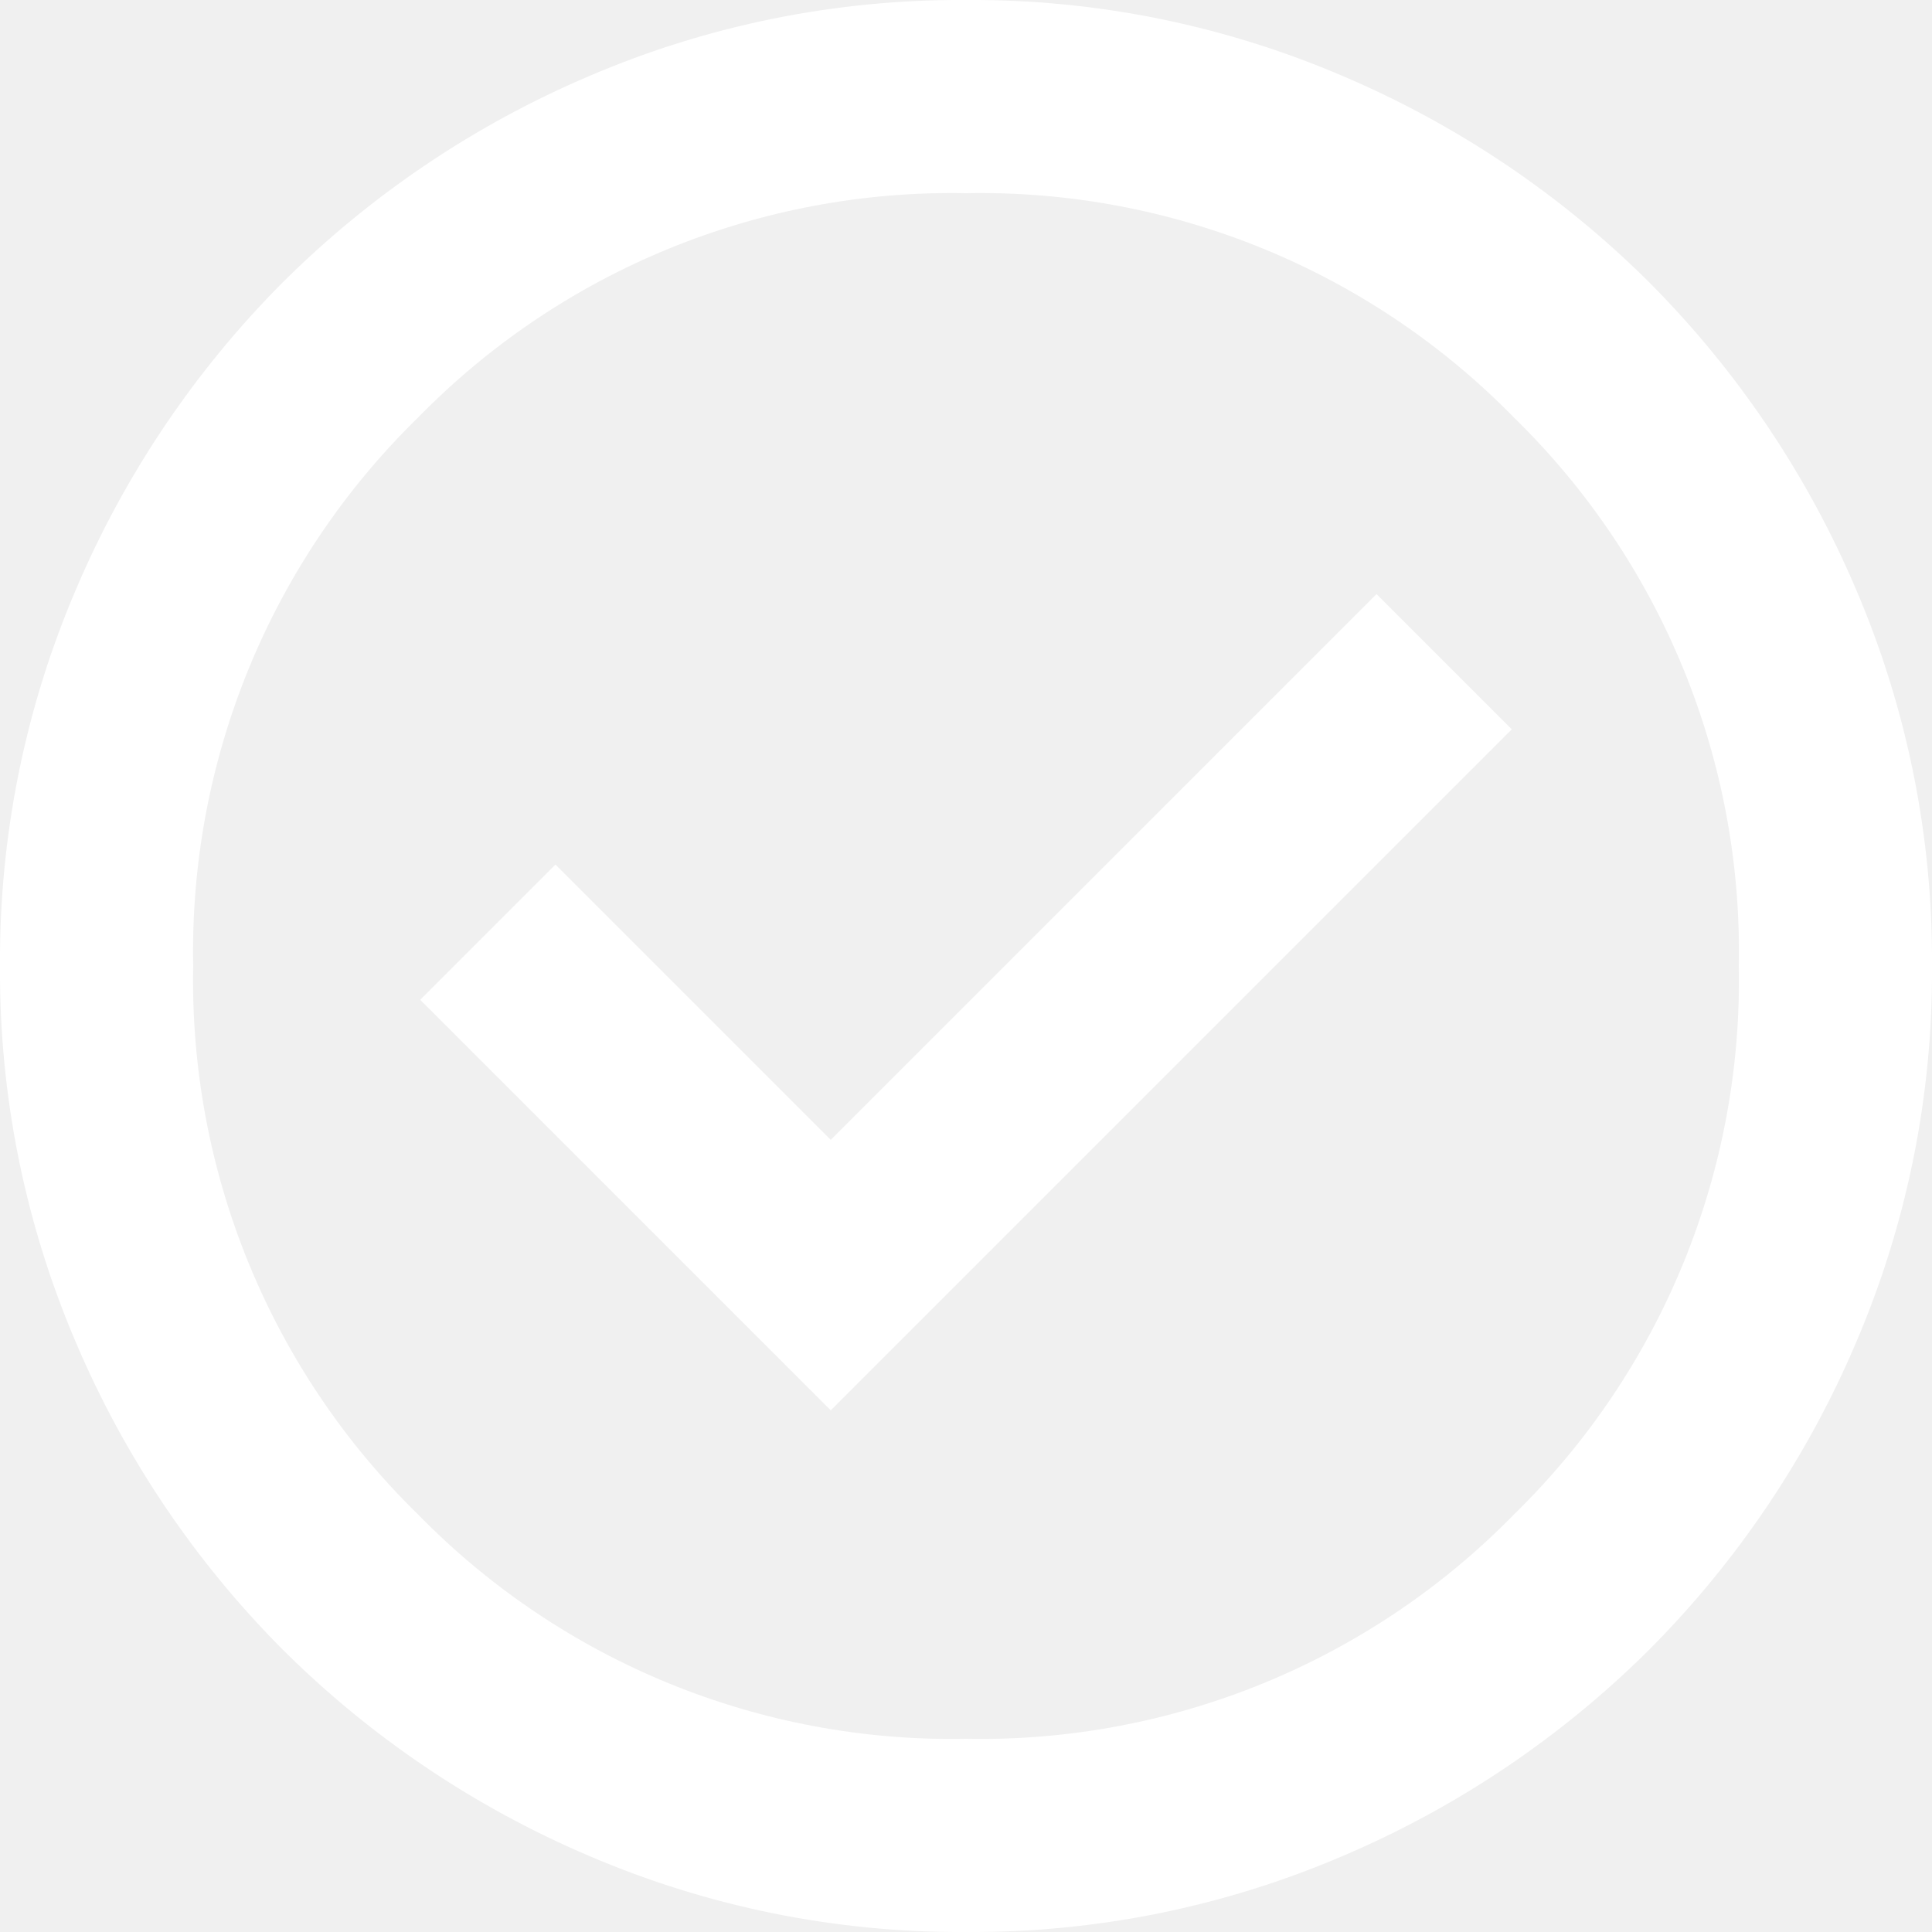
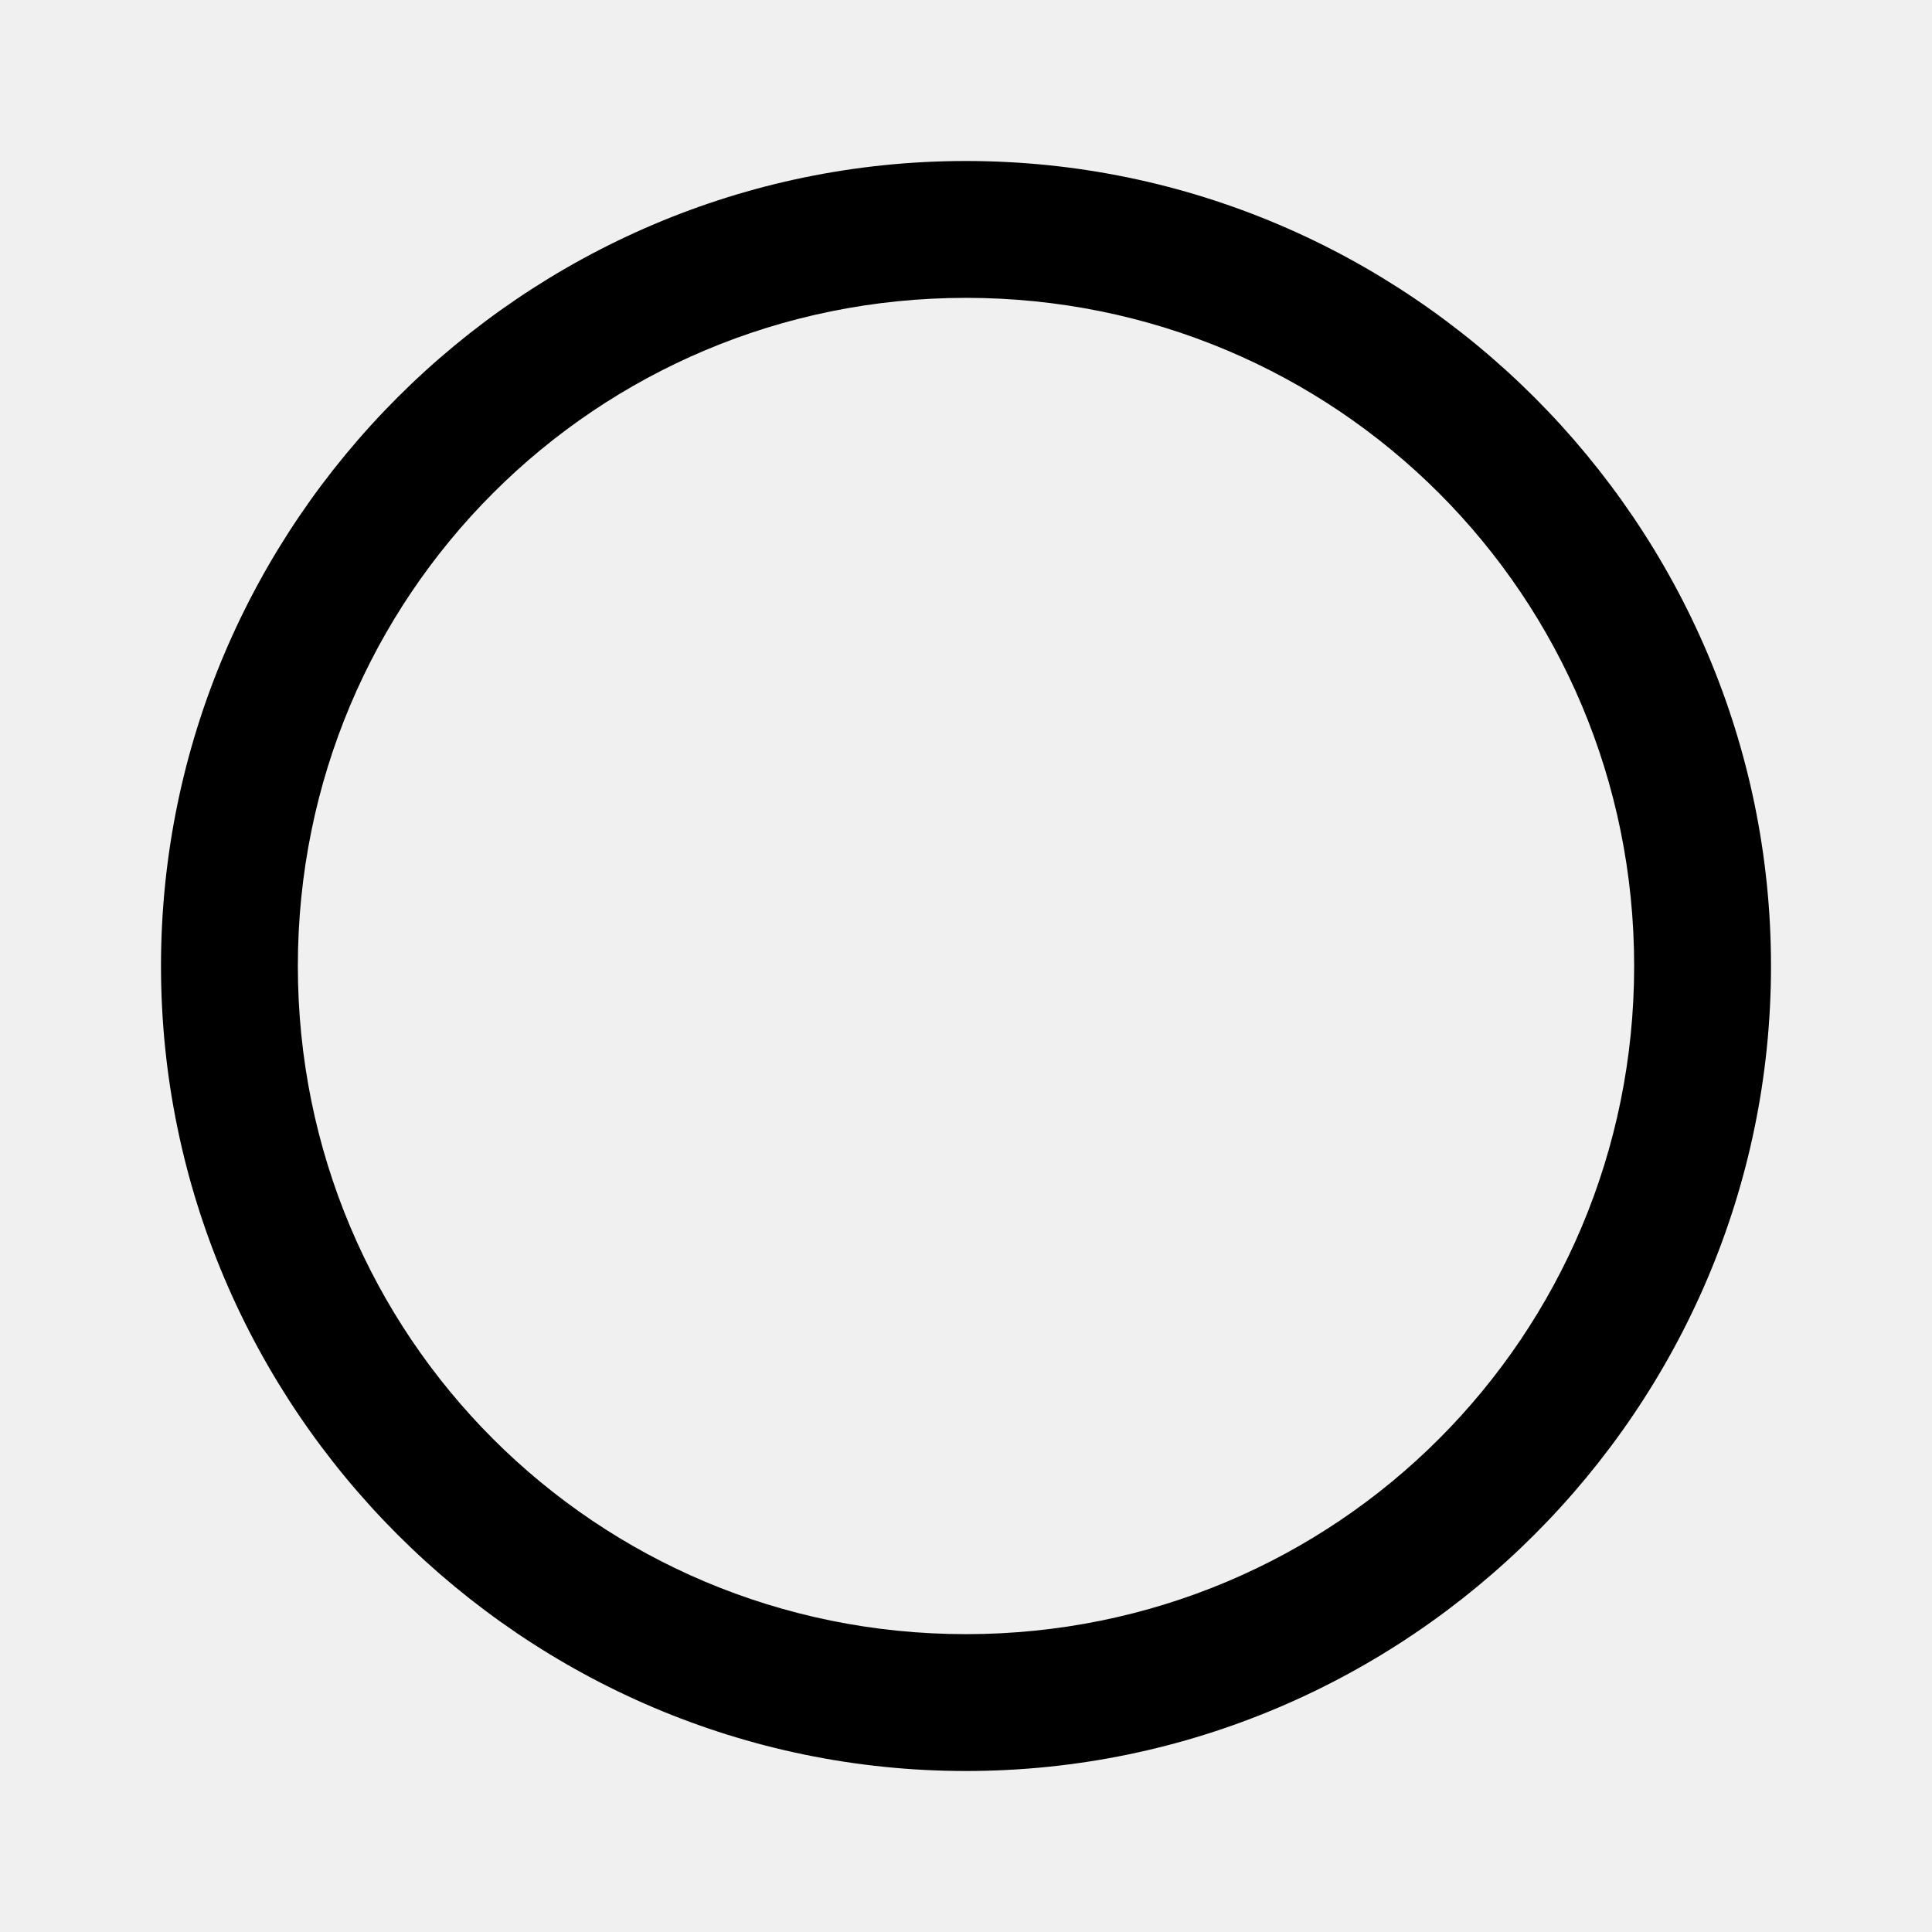
- <svg xmlns="http://www.w3.org/2000/svg" width="20" height="20" viewBox="0 0 20 20">
-   <path id="check_circle_FILL0_wght400_GRAD0_opsz24" d="M88.6-865.4l7.05-7.05-1.4-1.4L88.6-868.2l-2.85-2.85-1.4,1.4ZM90-860a9.738,9.738,0,0,1-3.9-.787,10.1,10.1,0,0,1-3.175-2.138,10.1,10.1,0,0,1-2.138-3.175A9.738,9.738,0,0,1,80-870a9.738,9.738,0,0,1,.787-3.9,10.1,10.1,0,0,1,2.138-3.175,10.1,10.1,0,0,1,3.175-2.138A9.738,9.738,0,0,1,90-880a9.738,9.738,0,0,1,3.9.787,10.1,10.1,0,0,1,3.175,2.138,10.1,10.1,0,0,1,2.138,3.175A9.738,9.738,0,0,1,100-870a9.738,9.738,0,0,1-.787,3.9,10.1,10.1,0,0,1-2.138,3.175,10.1,10.1,0,0,1-3.175,2.138A9.738,9.738,0,0,1,90-860Zm0-2a7.721,7.721,0,0,0,5.675-2.325A7.721,7.721,0,0,0,98-870a7.721,7.721,0,0,0-2.325-5.675A7.721,7.721,0,0,0,90-878a7.721,7.721,0,0,0-5.675,2.325A7.721,7.721,0,0,0,82-870a7.721,7.721,0,0,0,2.325,5.675A7.721,7.721,0,0,0,90-862ZM90-870Z" transform="translate(-80 880)" fill="#fff" />
+ <svg xmlns="http://www.w3.org/2000/svg" version="1.1" id="Layer_1" x="0px" y="0px" viewBox="0 0 24 24" style="enable-background:new 0 0 24 24;" xml:space="preserve">
+   <path d="M12,2C6.5,2,2,6.5,2,12s4.5,10,10,10s10-4.5,10-10S17.5,2,12,2z M12,20.3c-4.6,0-8.3-3.7-8.3-8.3S7.4,3.7,12,3.7  s8.3,3.7,8.3,8.3S16.6,20.3,12,20.3z" />
</svg>
